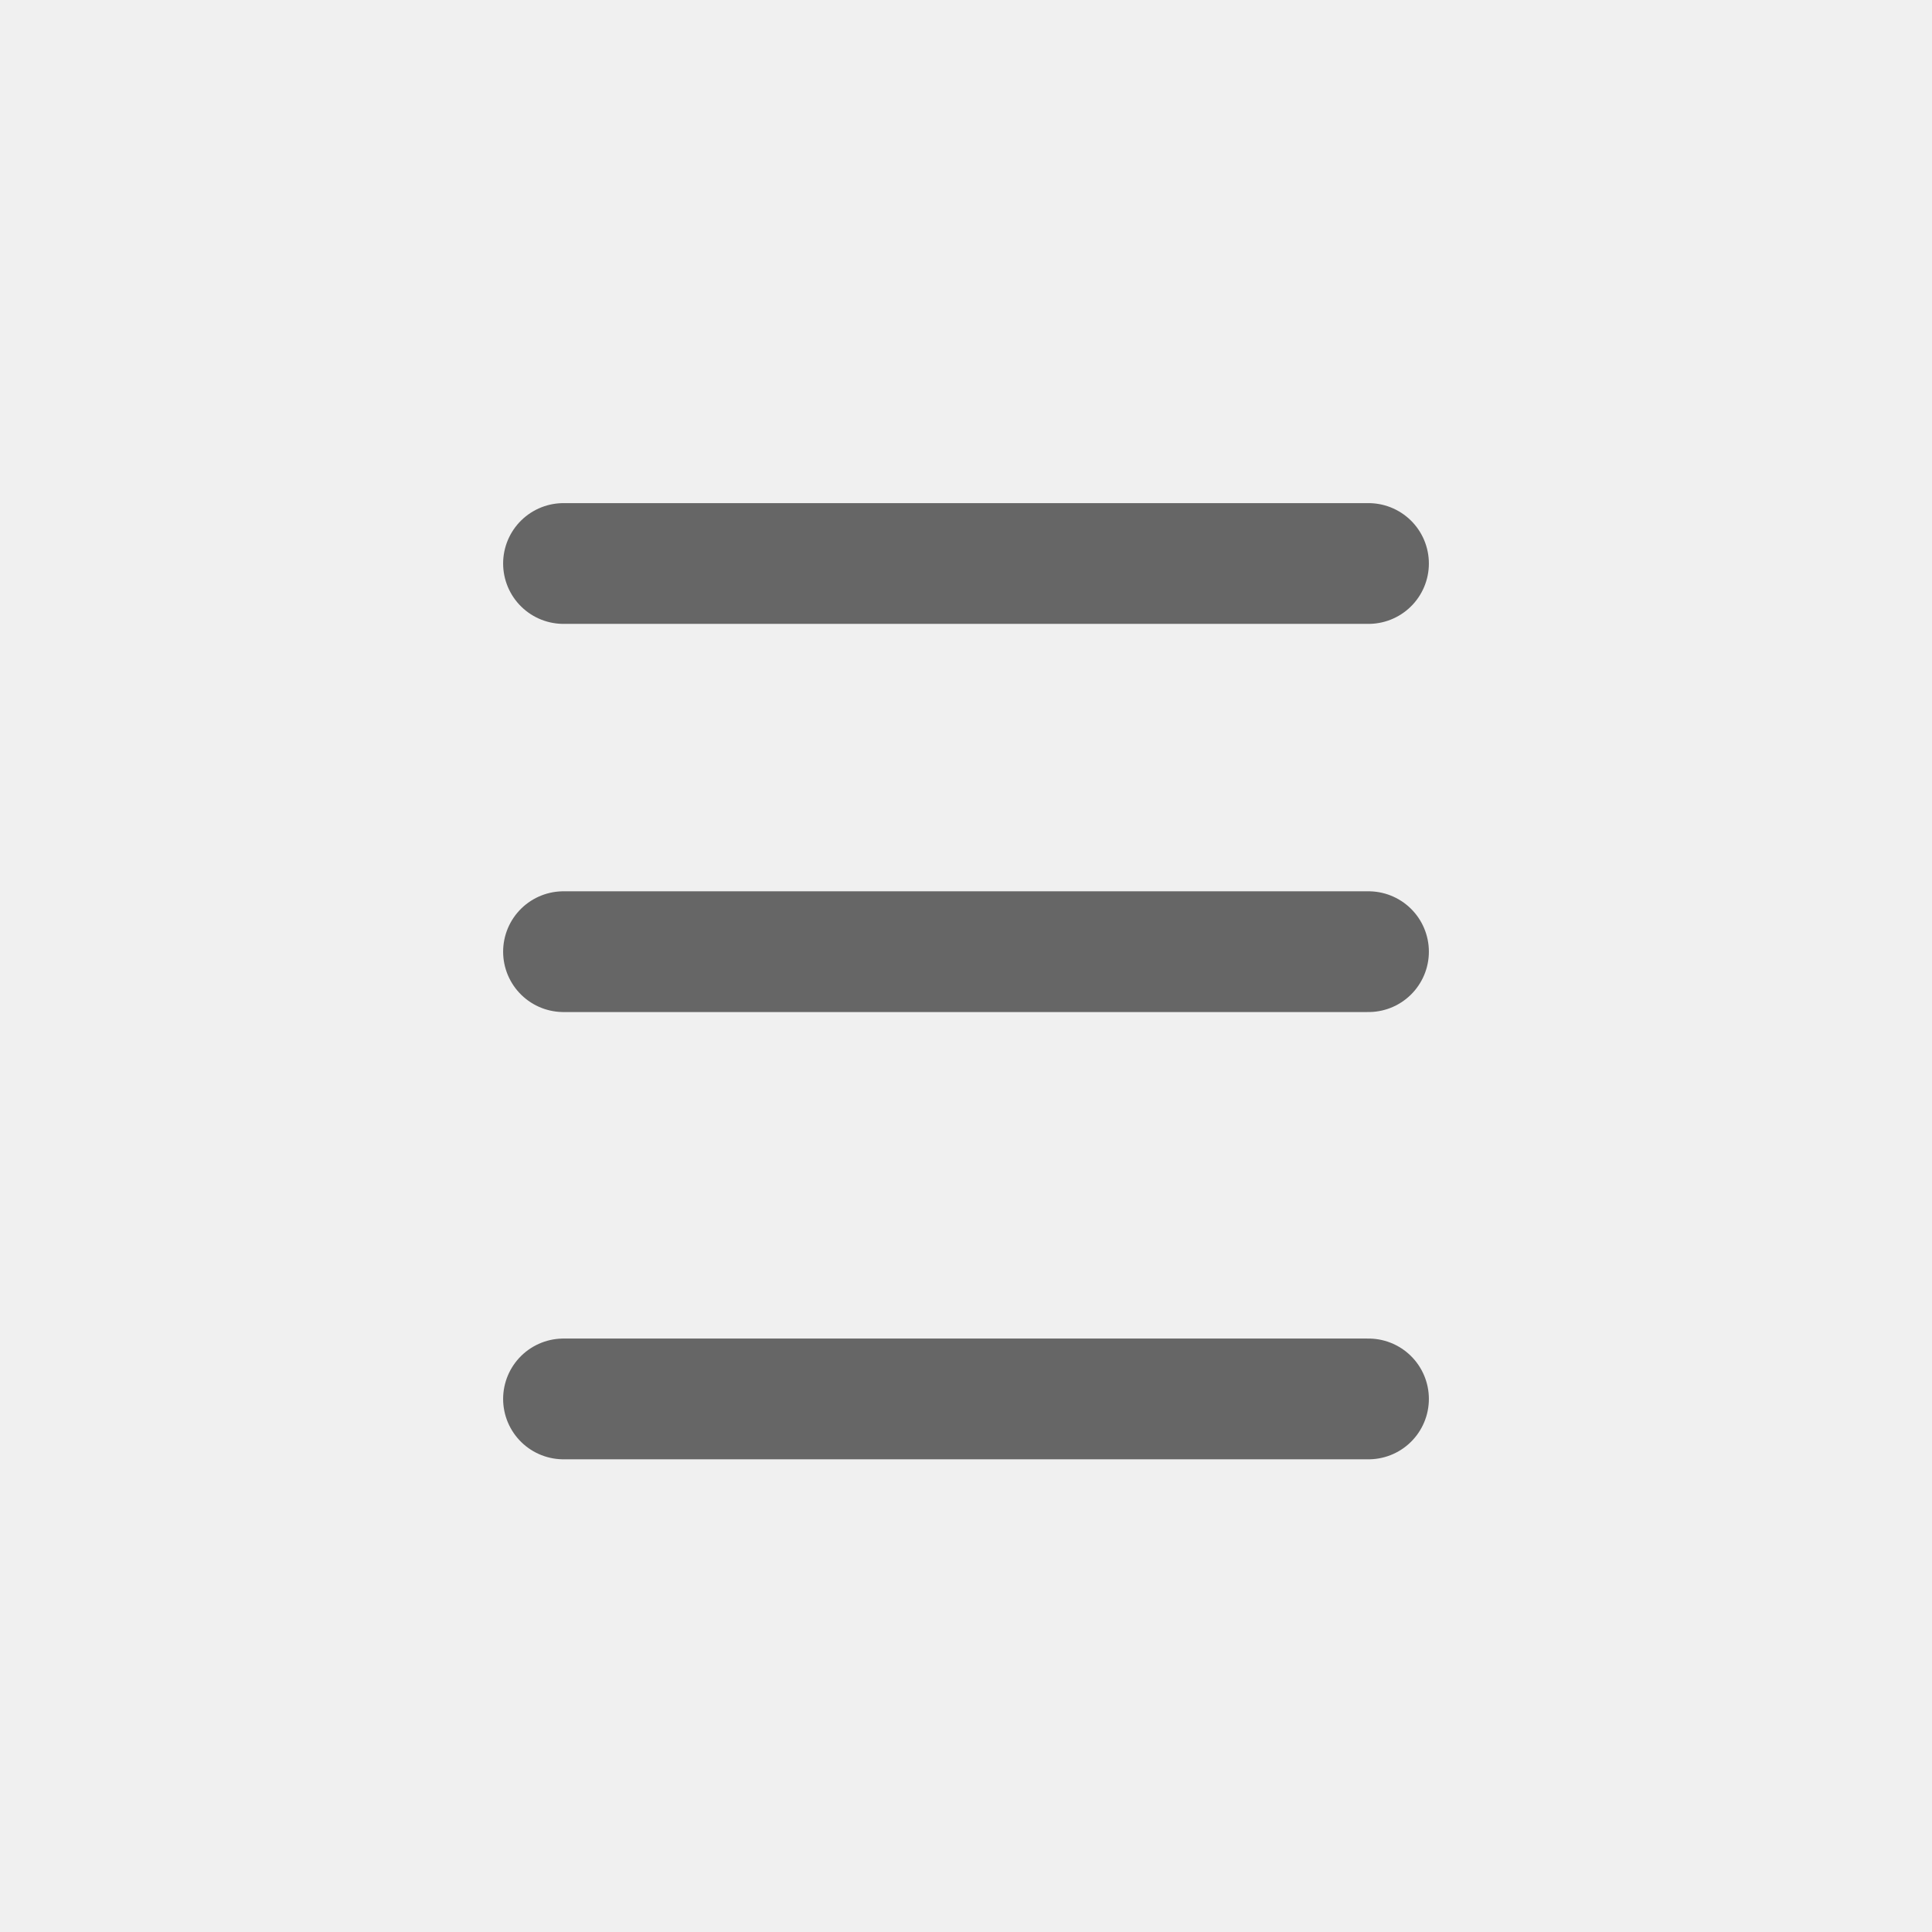
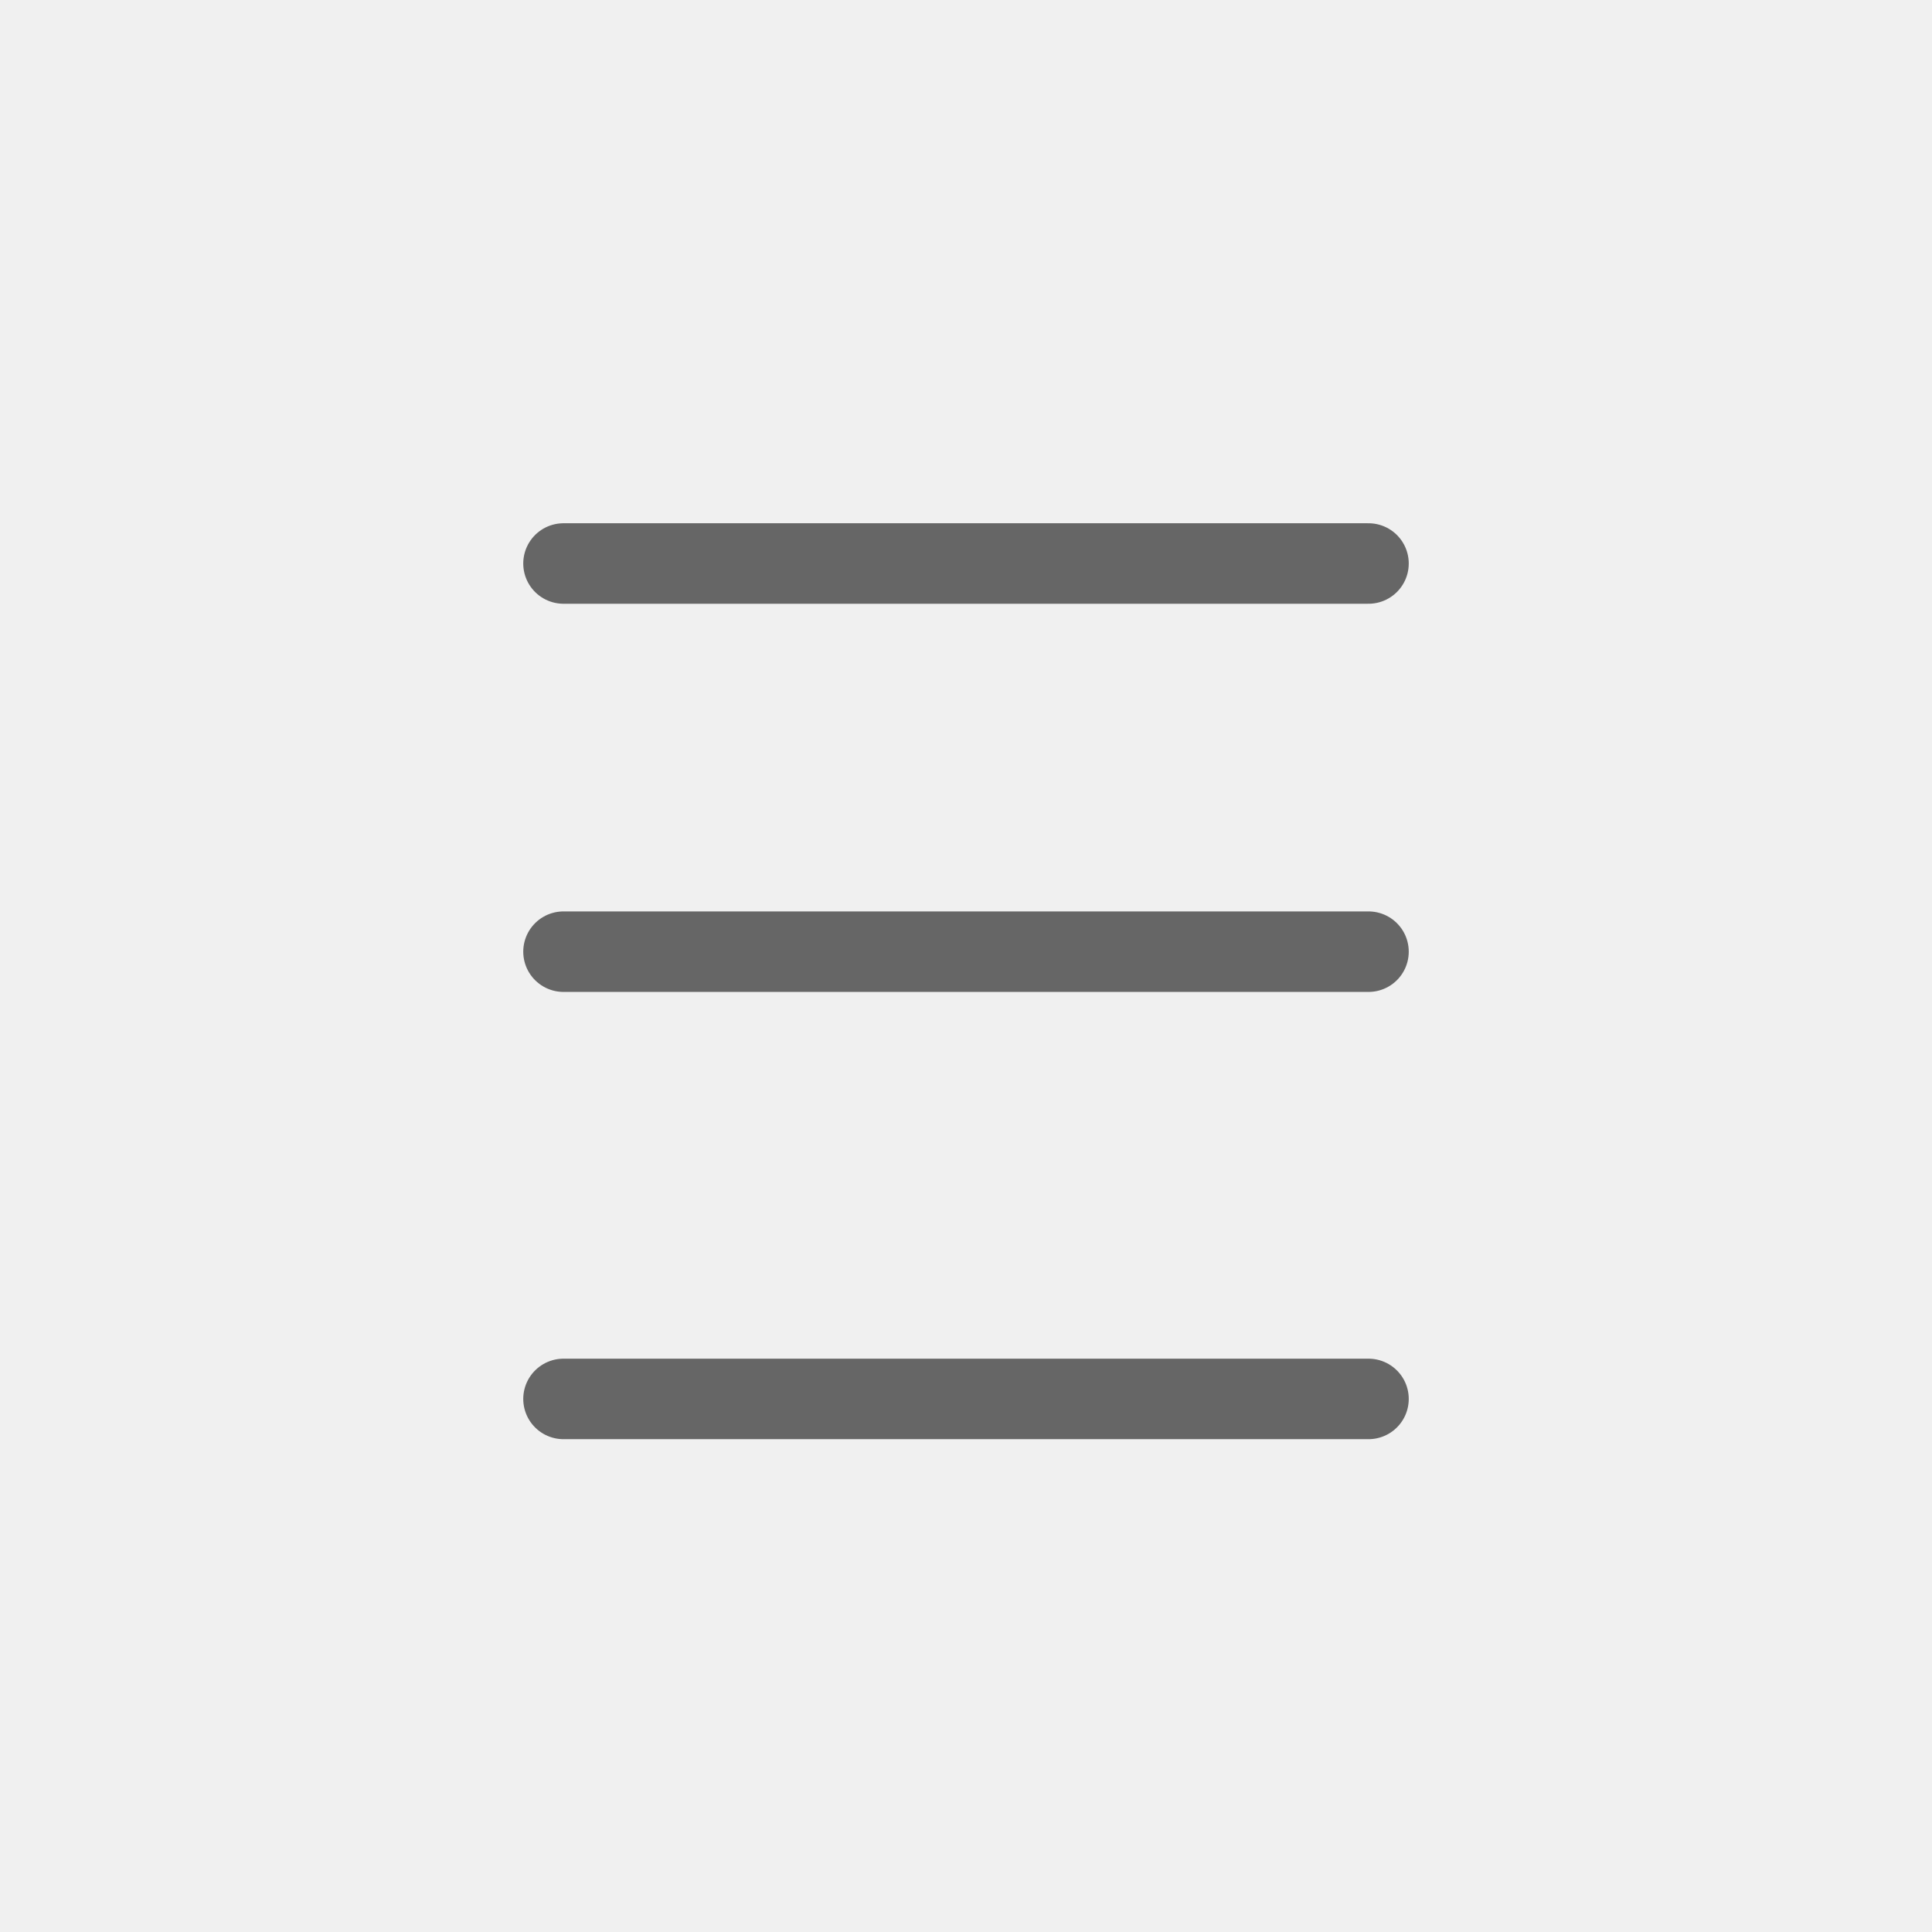
<svg xmlns="http://www.w3.org/2000/svg" width="24" height="24" viewBox="0 0 24 24" fill="none">
  <g clip-path="url(#clip0_2_3999)">
-     <path d="M17 7H7" stroke="#666666" stroke-width="1.5" stroke-linecap="round" stroke-linejoin="round" />
-     <path d="M17 11.822H7" stroke="#666666" stroke-width="1.5" stroke-linecap="round" stroke-linejoin="round" />
-     <path d="M17 17.378H7" stroke="#666666" stroke-width="1.5" stroke-linecap="round" stroke-linejoin="round" />
+     <path d="M17 7H7" stroke="#666666" strokeWidth="1.5" stroke-linecap="round" stroke-linejoin="round" />
+     <path d="M17 11.822H7" stroke="#666666" strokeWidth="1.5" stroke-linecap="round" stroke-linejoin="round" />
+     <path d="M17 17.378H7" stroke="#666666" strokeWidth="1.5" stroke-linecap="round" stroke-linejoin="round" />
  </g>
  <defs>
    <clipPath id="clip0_2_3999">
      <rect width="24" height="24" fill="white" />
    </clipPath>
  </defs>
</svg>
